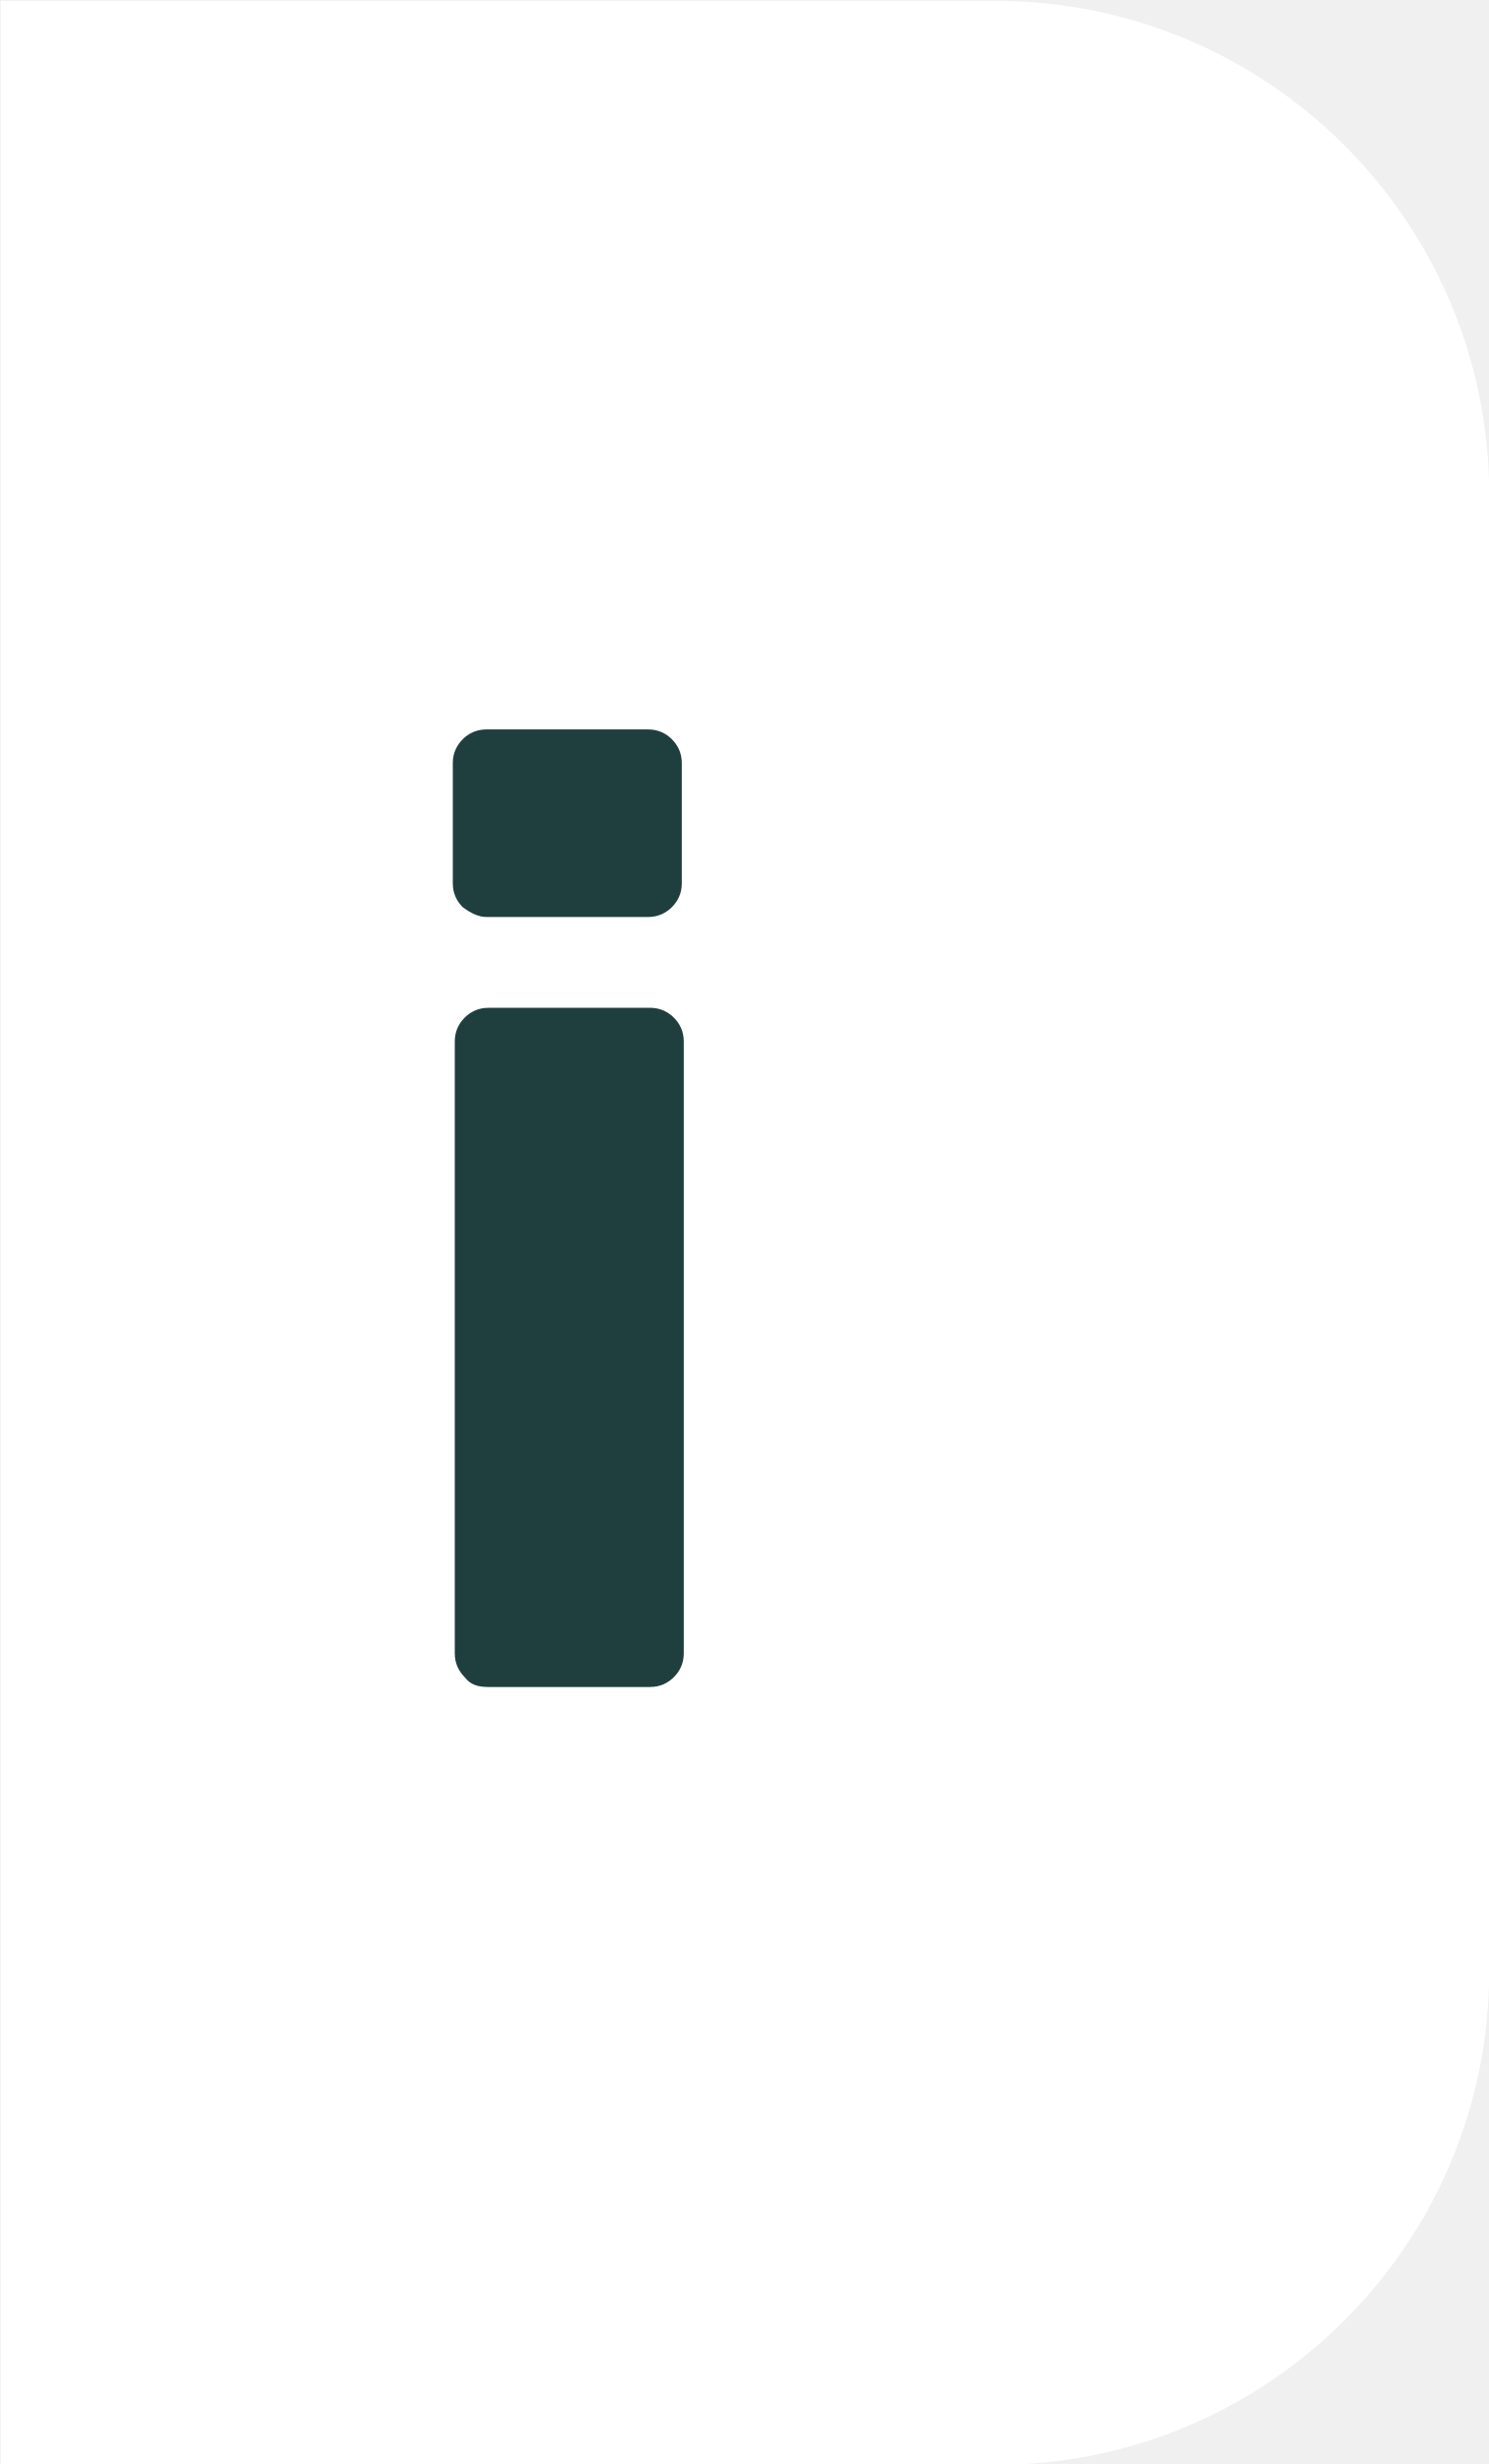
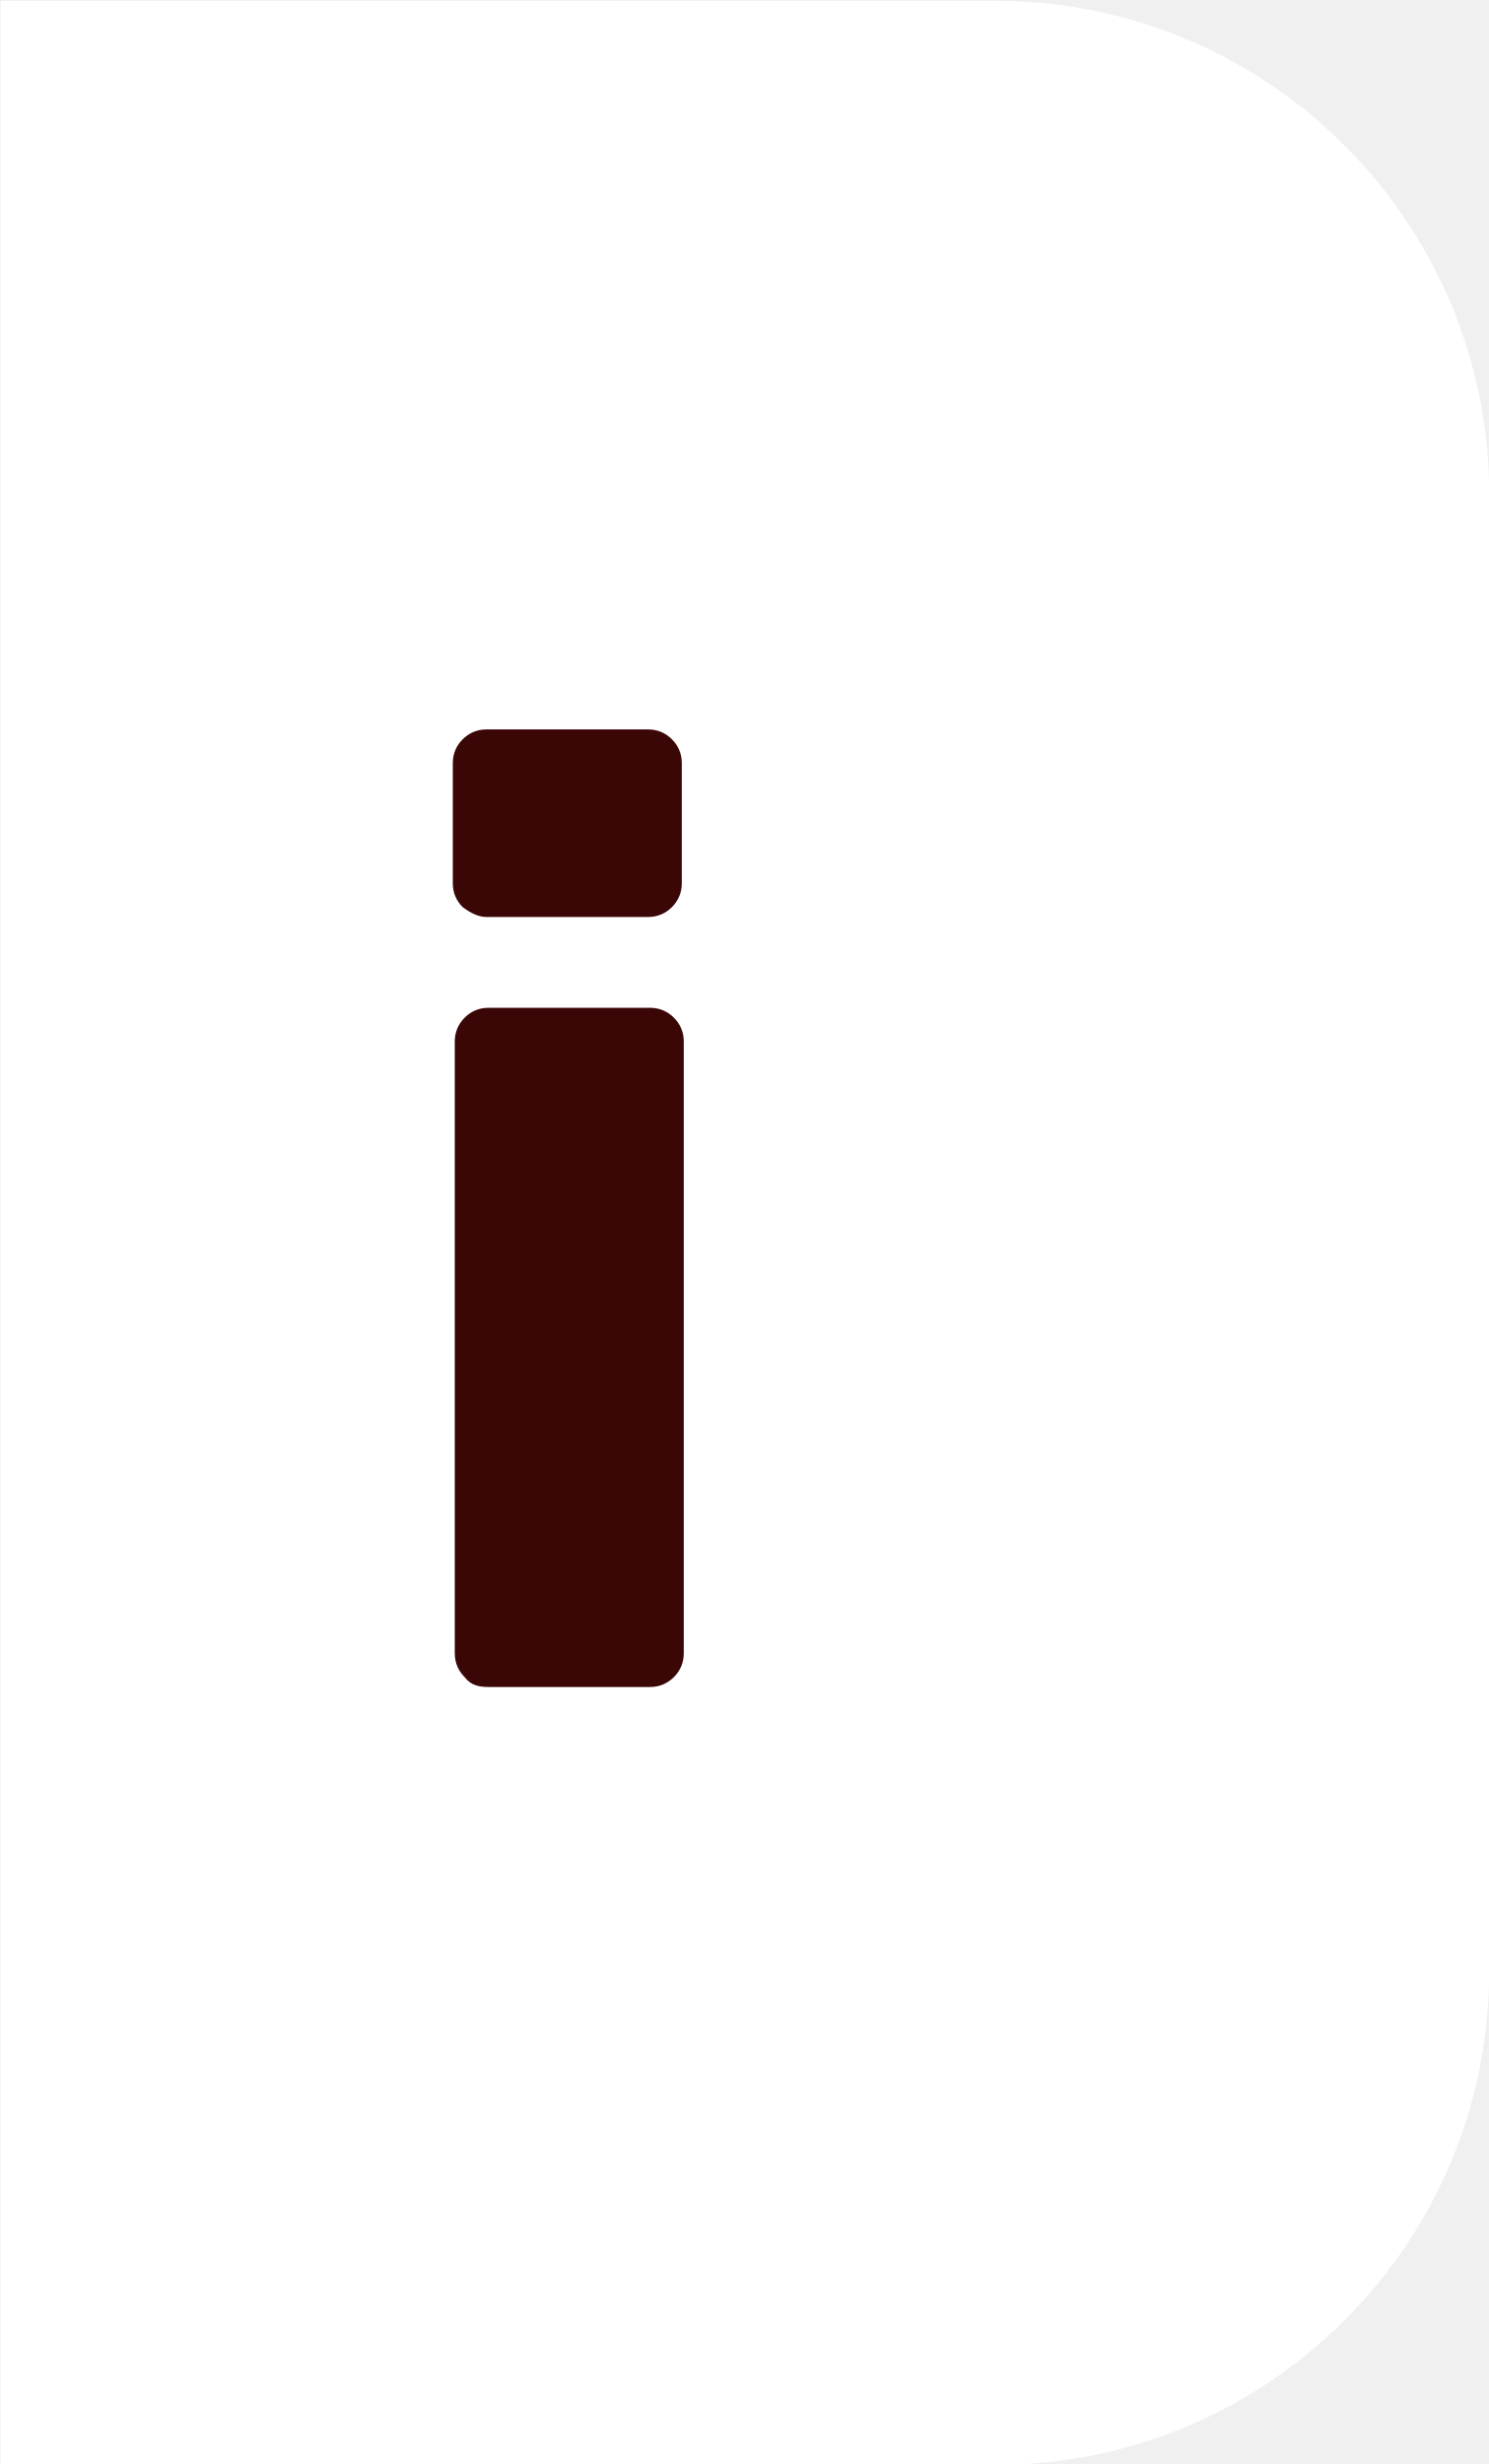
<svg xmlns="http://www.w3.org/2000/svg" version="1.1" id="Layer_1" x="0px" y="0px" viewBox="0 0 75.4 124.8" style="enable-background:new 0 0 75.4 124.8;" xml:space="preserve">
  <style type="text/css">
	.st0{fill:#FFFFFF;}
	.st1{enable-background:new    ;}
- 	.st2{fill:#1f3e3e;}
+ 	.st2{fill:#3a0606;}
</style>
  <g id="Group_509" transform="translate(-509.167 -124.528)">
    <g id="Group_33" transform="translate(-9.095 46.473)">
      <path id="Rectangle_7" class="st0" d="M518.3,78.1h50.4c13.8,0,25,11.2,25,25v74.8c0,13.8-11.2,25-25,25h-50.4V78.1z" />
      <g class="st1">
        <path class="st2" d="M541.7,124c-0.3-0.3-0.5-0.7-0.5-1.2v-6.1c0-0.5,0.2-0.9,0.5-1.2c0.3-0.3,0.7-0.5,1.2-0.5h8.2     c0.5,0,0.9,0.2,1.2,0.5s0.5,0.7,0.5,1.2v6.1c0,0.5-0.2,0.9-0.5,1.2c-0.3,0.3-0.7,0.5-1.2,0.5h-8.2     C542.5,124.5,542.1,124.3,541.7,124z M541.8,163c-0.3-0.3-0.5-0.7-0.5-1.2v-31c0-0.5,0.2-0.9,0.5-1.2s0.7-0.5,1.2-0.5h8.2     c0.5,0,0.9,0.2,1.2,0.5s0.5,0.7,0.5,1.2v31c0,0.5-0.2,0.9-0.5,1.2s-0.7,0.5-1.2,0.5H543C542.5,163.5,542.1,163.4,541.8,163z" />
      </g>
    </g>
  </g>
</svg>
